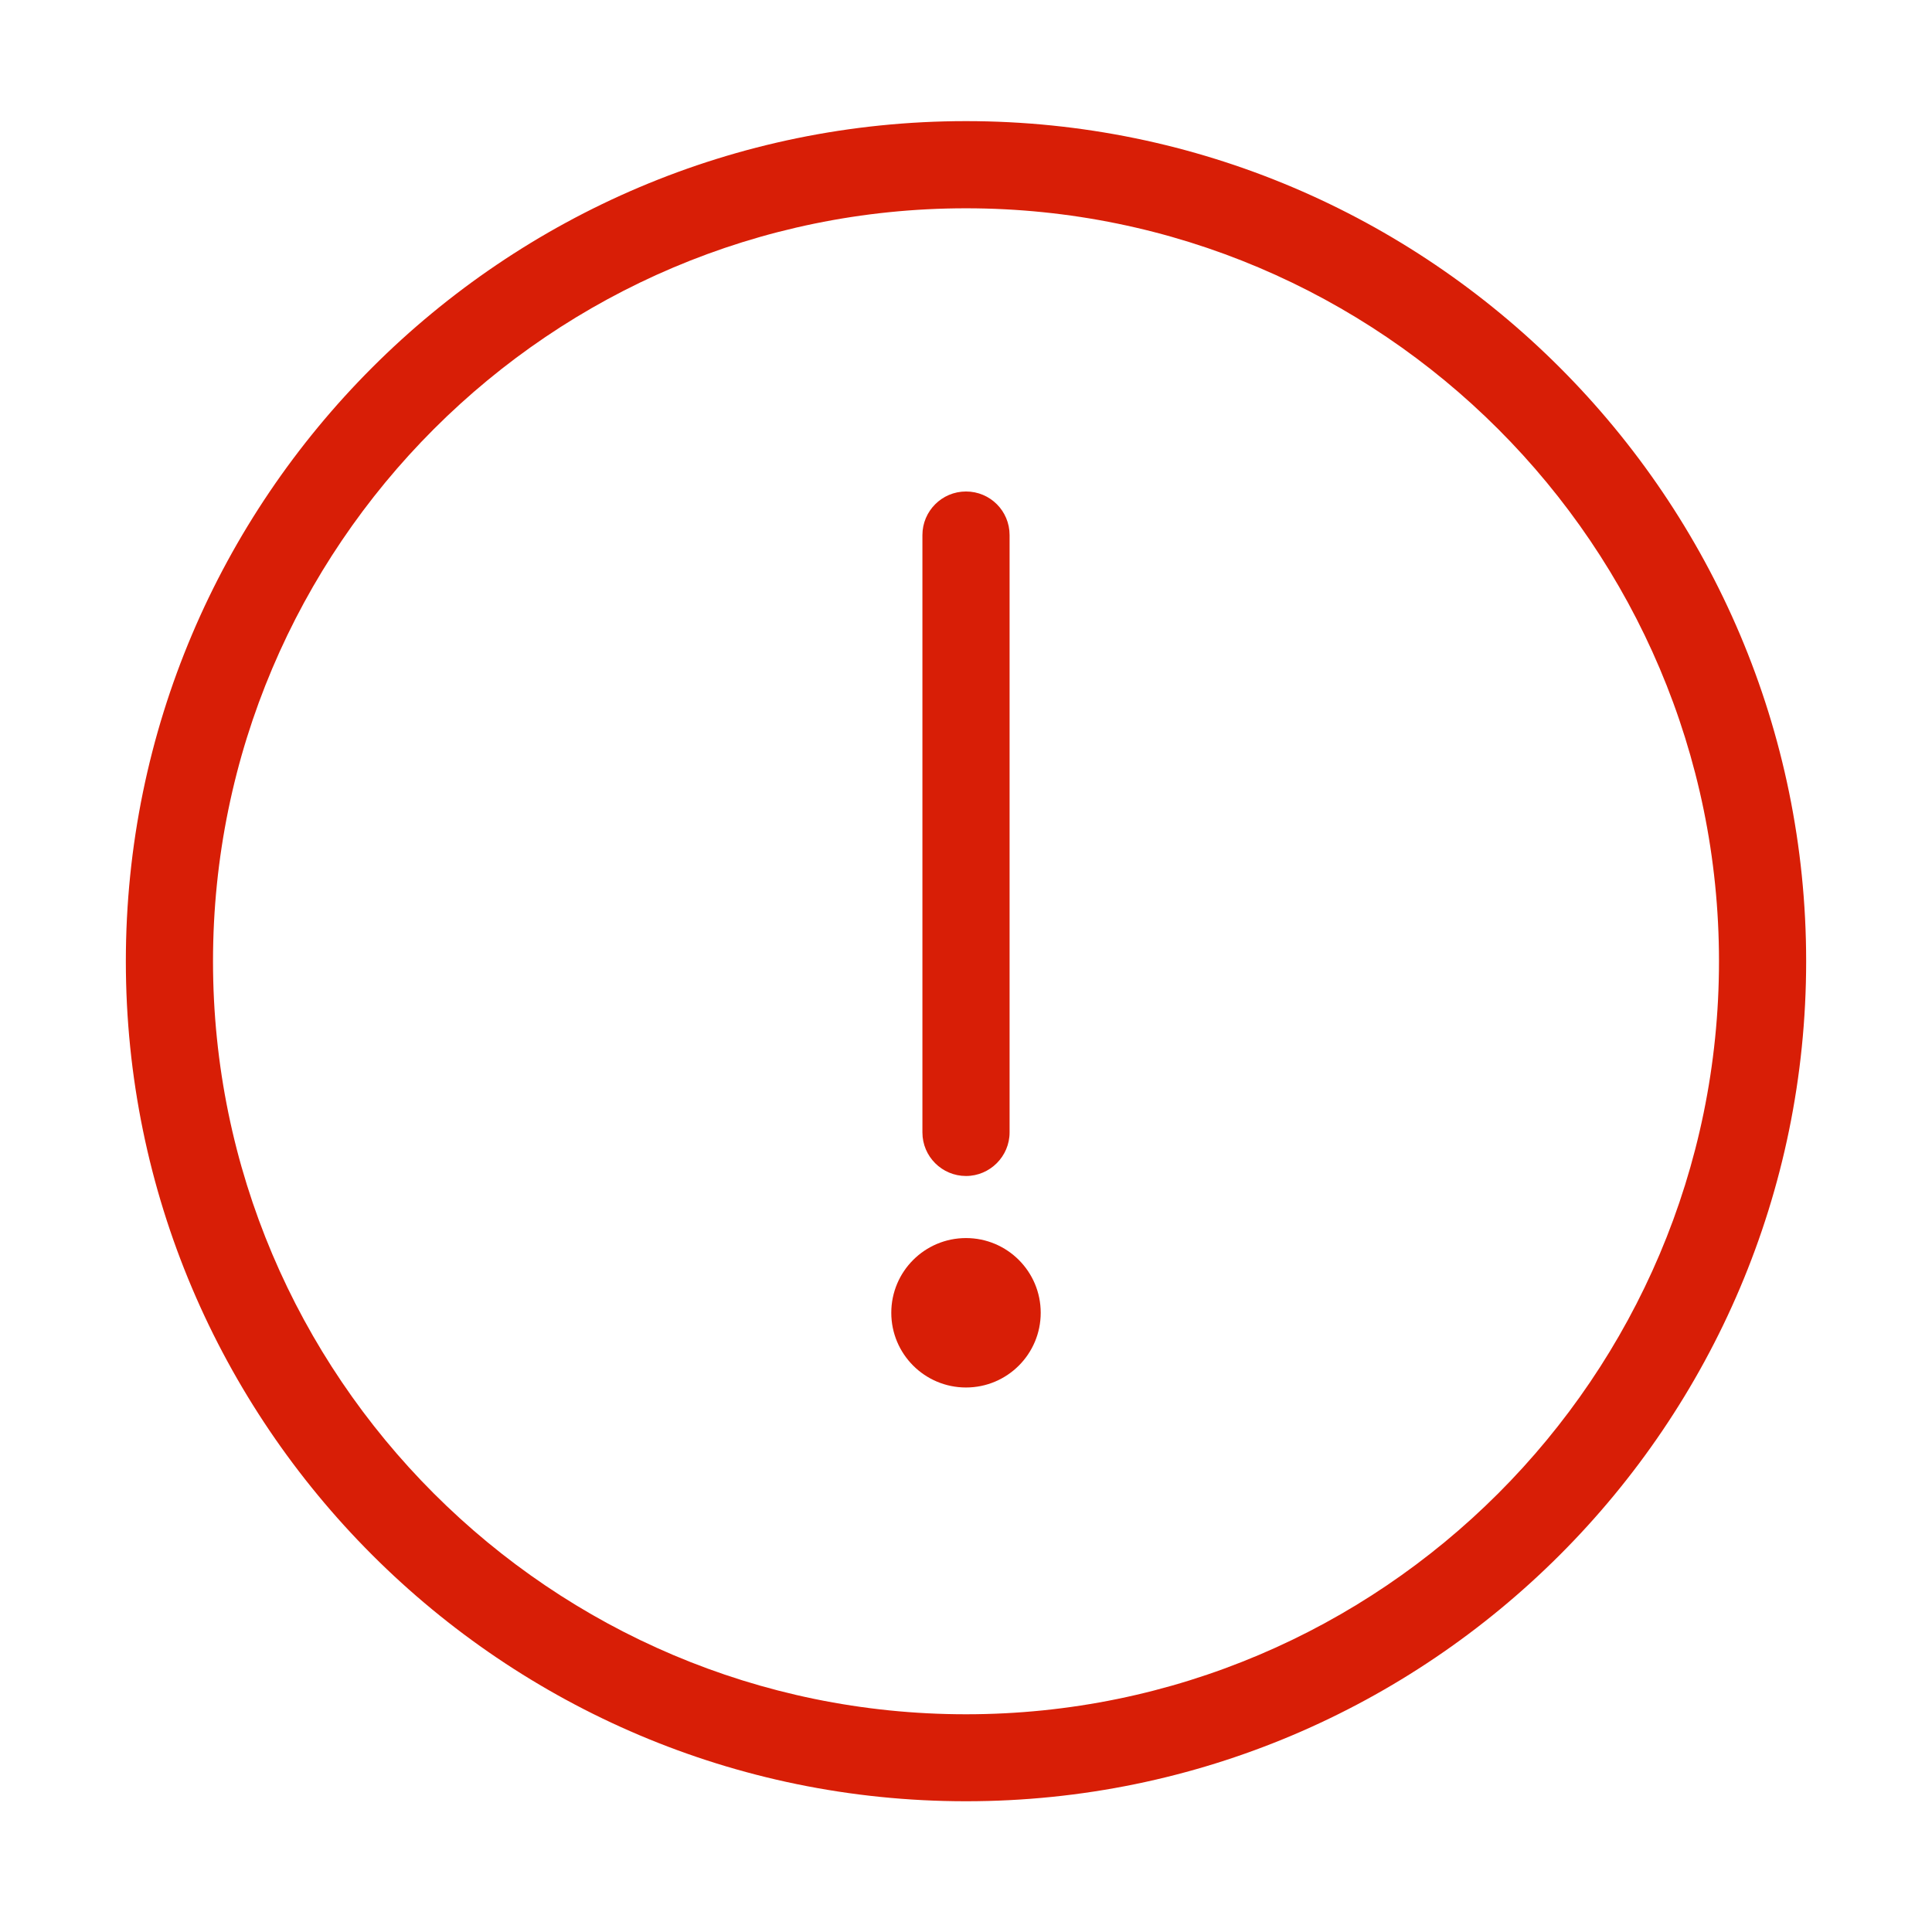
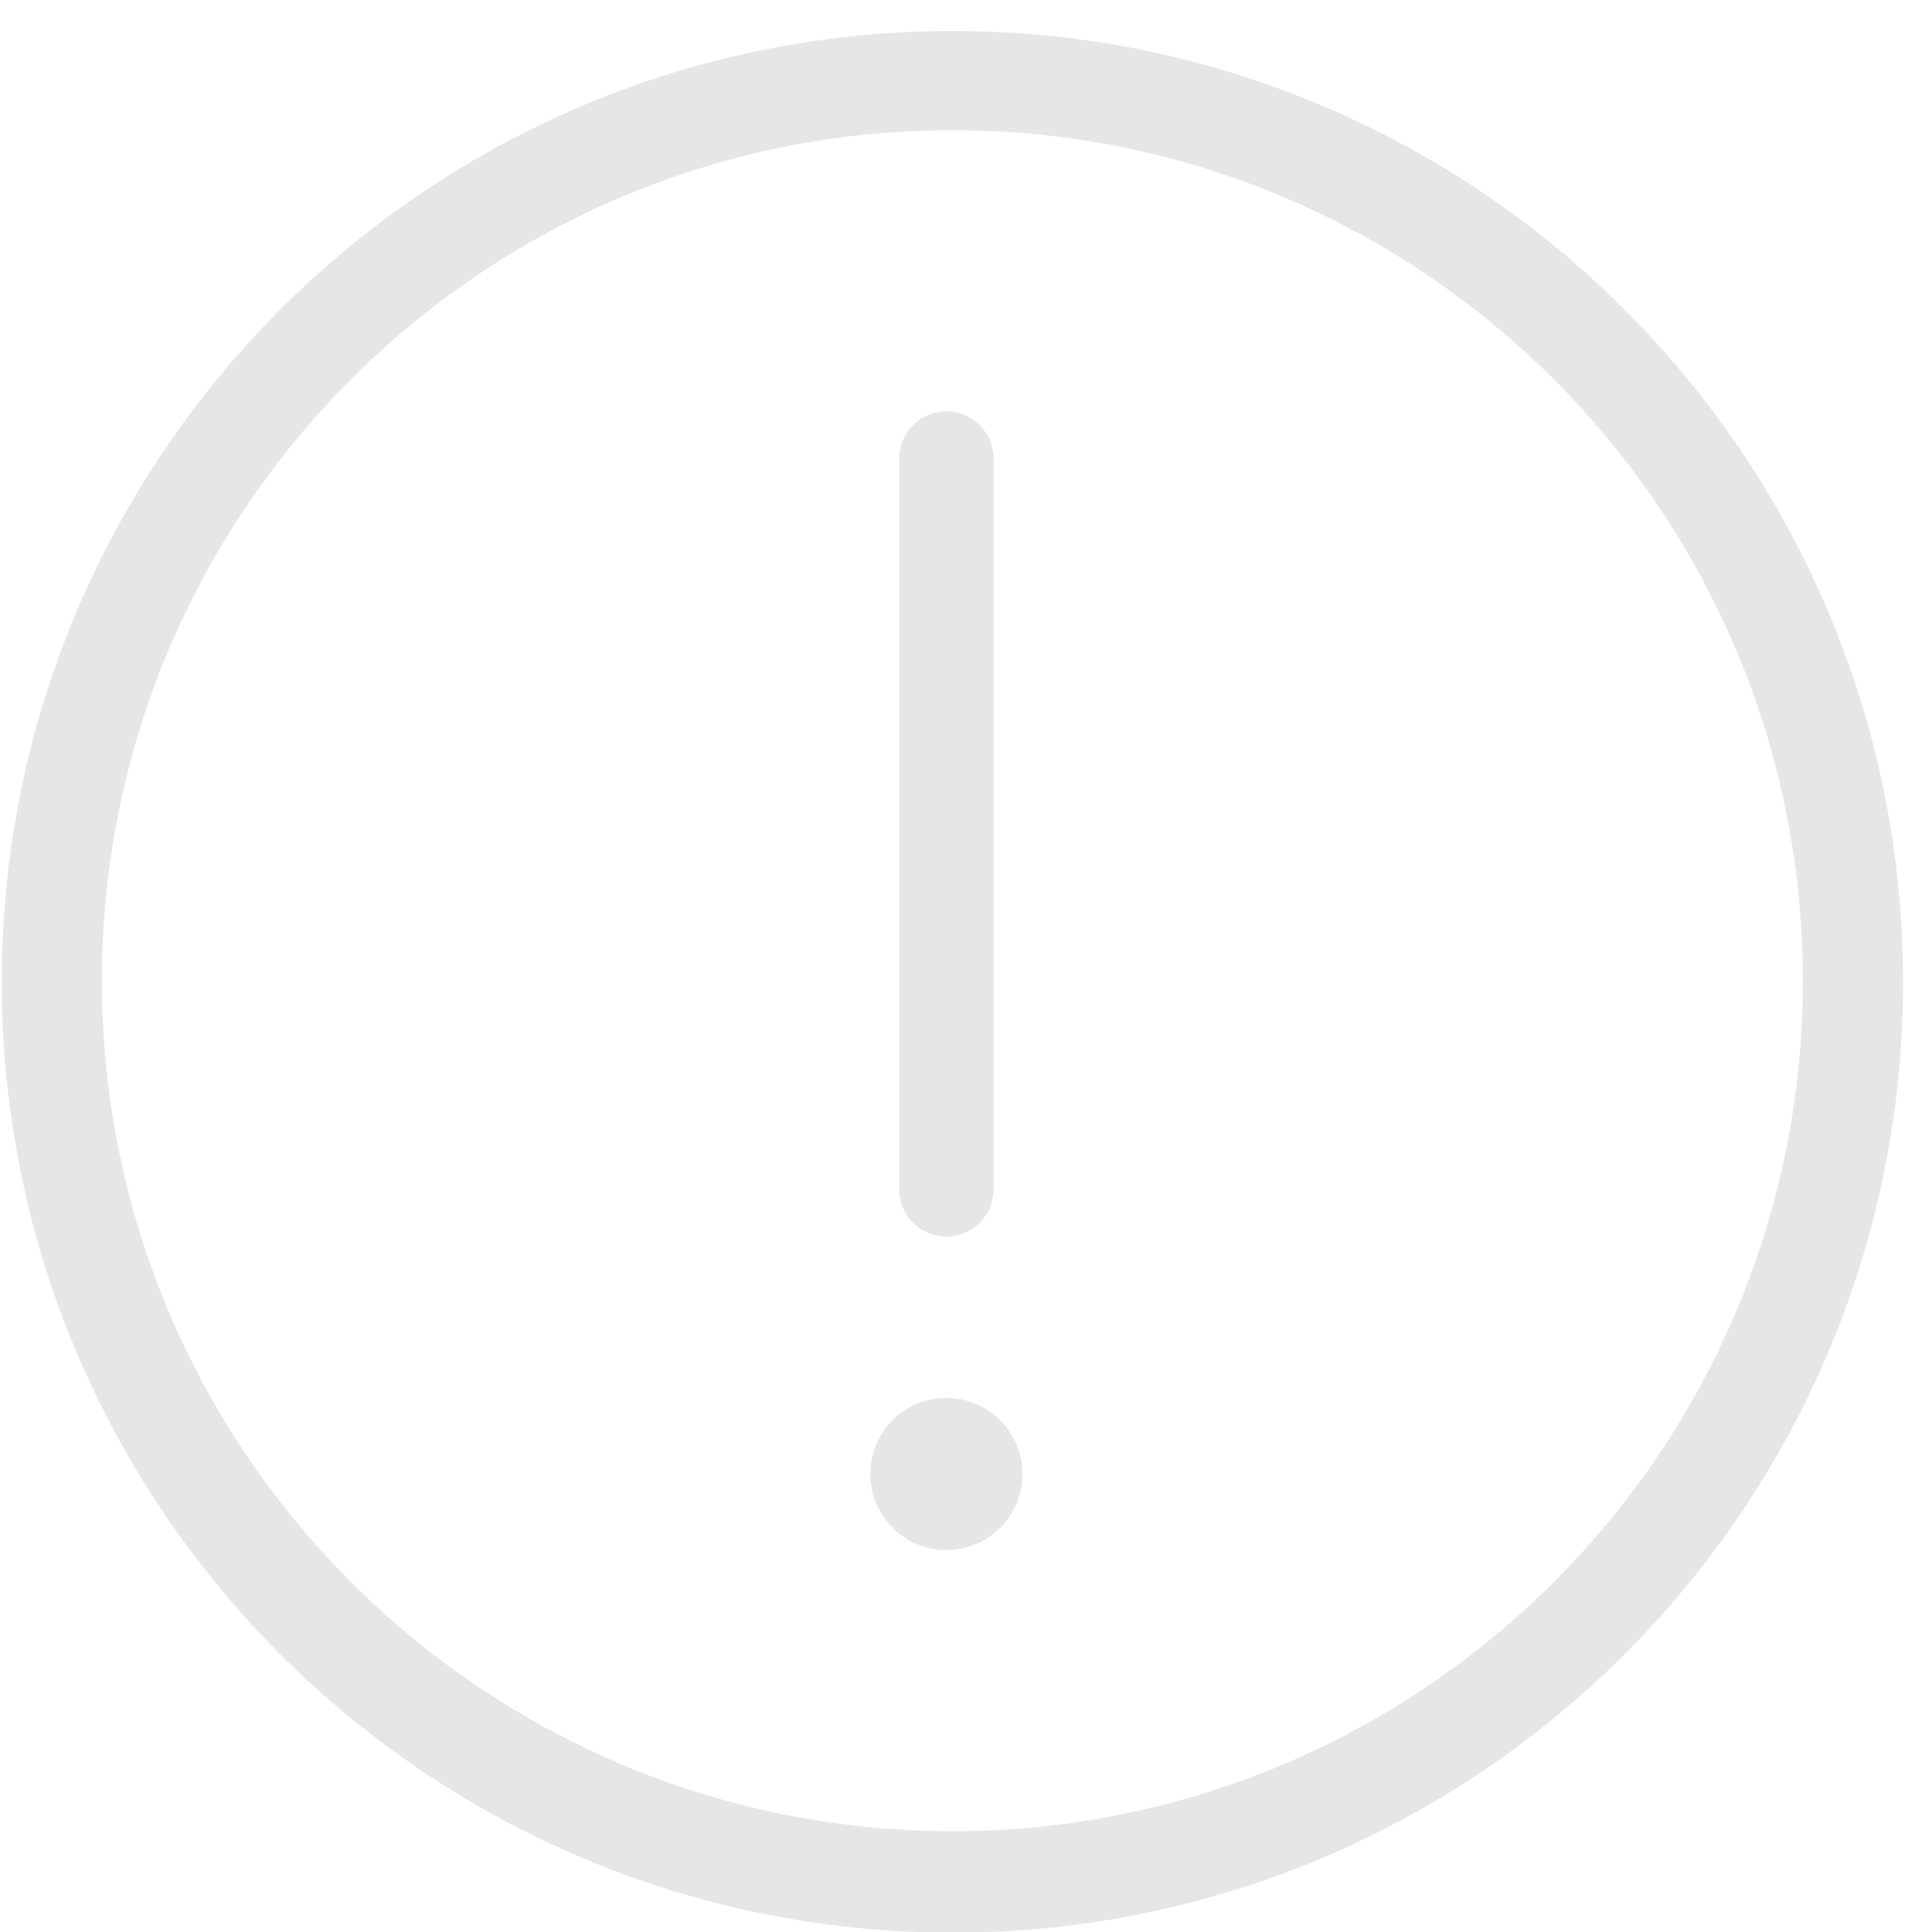
- <svg xmlns="http://www.w3.org/2000/svg" class="icon" width="200px" height="200.00px" viewBox="0 0 1024 1024" version="1.1">
-   <path fill="#d81e06" d="M512 954.7C266.5 954.7 66.7 755 66.7 509.5S266.5 64.2 512 64.2 957.3 264 957.3 509.5 757.5 954.7 512 954.7z m0-844.3c-220 0-399.1 179-399.1 399.1S292 908.6 512 908.6s399.1-179 399.1-399.1S732 110.4 512 110.4z" />
-   <path fill="#d81e06" d="M512 623.3c-12.7 0-23.1-10.3-23.1-23.1V283.6c0-12.7 10.3-23.1 23.1-23.1s23.1 10.3 23.1 23.1v316.6c0 12.7-10.4 23.1-23.1 23.1z" />
-   <path fill="#d81e06" d="M512 695.8m-39.6 0a39.6 39.6 0 1 0 79.2 0 39.6 39.6 0 1 0-79.2 0Z" />
+ <svg xmlns="http://www.w3.org/2000/svg" t="1713508653883" class="icon" viewBox="0 0 1024 1024" version="1.1" p-id="7392" width="256" height="256">
+   <path d="M504.787 16.587c-278.28 0-503.869 225.589-503.869 503.869 0 278.28 225.589 503.869 503.869 503.869s503.869-225.589 503.869-503.869C1008.656 242.176 783.066 16.587 504.787 16.587zM504.787 984.015c-256.017 0-463.559-207.542-463.559-463.559 0-256.017 207.542-463.559 463.559-463.559s463.559 207.542 463.559 463.559C968.346 776.473 760.804 984.015 504.787 984.015z" fill="#e6e6e6" p-id="7393" />
+   <path d="M501.604 781.248m-40.309 0a40 40 0 1 0 80.619 0 40 40 0 1 0-80.619 0Z" fill="#e6e6e6" p-id="7394" />
+   <path d="M526.595 630.416c0 13.803-11.189 24.992-24.992 24.992l0 0c-13.803 0-24.991-11.189-24.991-24.992l0-387.404c0-13.802 11.189-24.991 24.991-24.991l0 0c13.803 0 24.992 11.189 24.992 24.991L526.595 630.416z" fill="#e6e6e6" p-id="7395" />
+   <path d="M504.787 16.459c-277.981 0-503.33 225.348-503.33 503.329 0 277.983 225.349 503.33 503.33 503.33 277.982 0 503.33-225.347 503.33-503.33C1008.118 241.808 782.769 16.459 504.787 16.459zM504.787 970.572c-248.96 0-450.782-201.821-450.782-450.783 0-248.959 201.822-450.782 450.782-450.782 248.961 0 450.781 201.823 450.781 450.782C955.568 768.751 753.749 970.572 504.787 970.572z" p-id="7396" fill="#e6e6e6" />
</svg>
